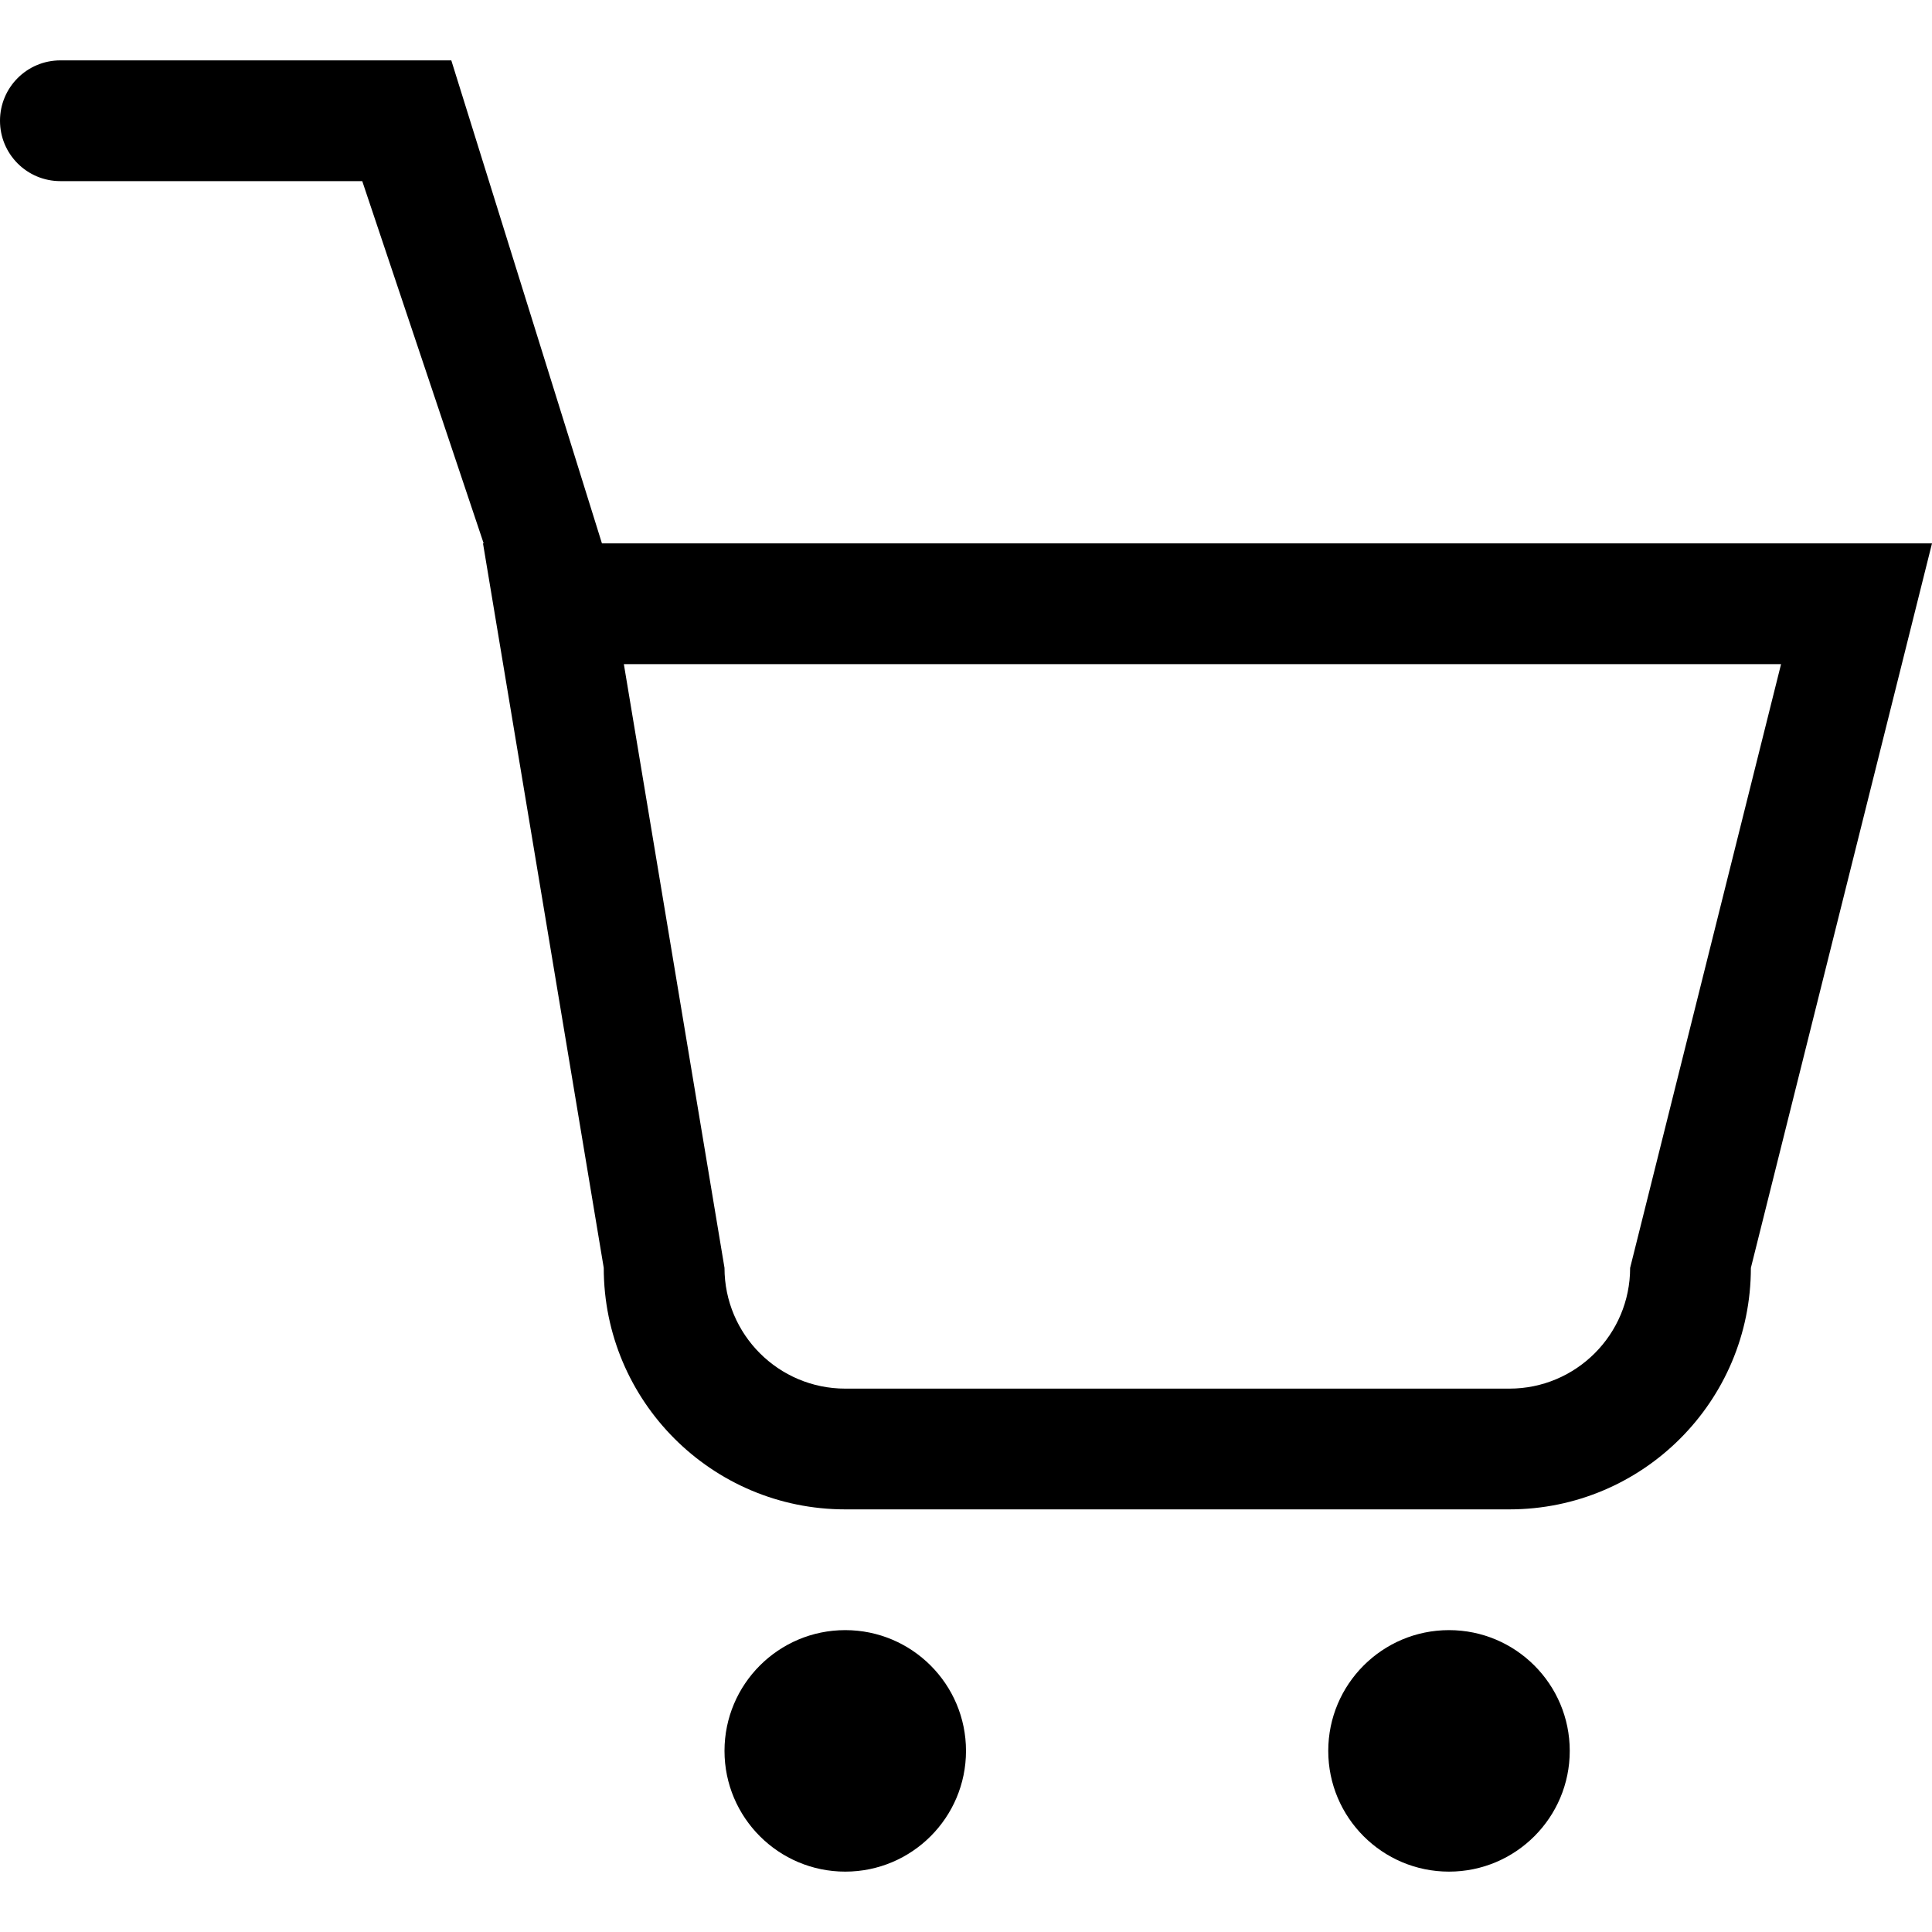
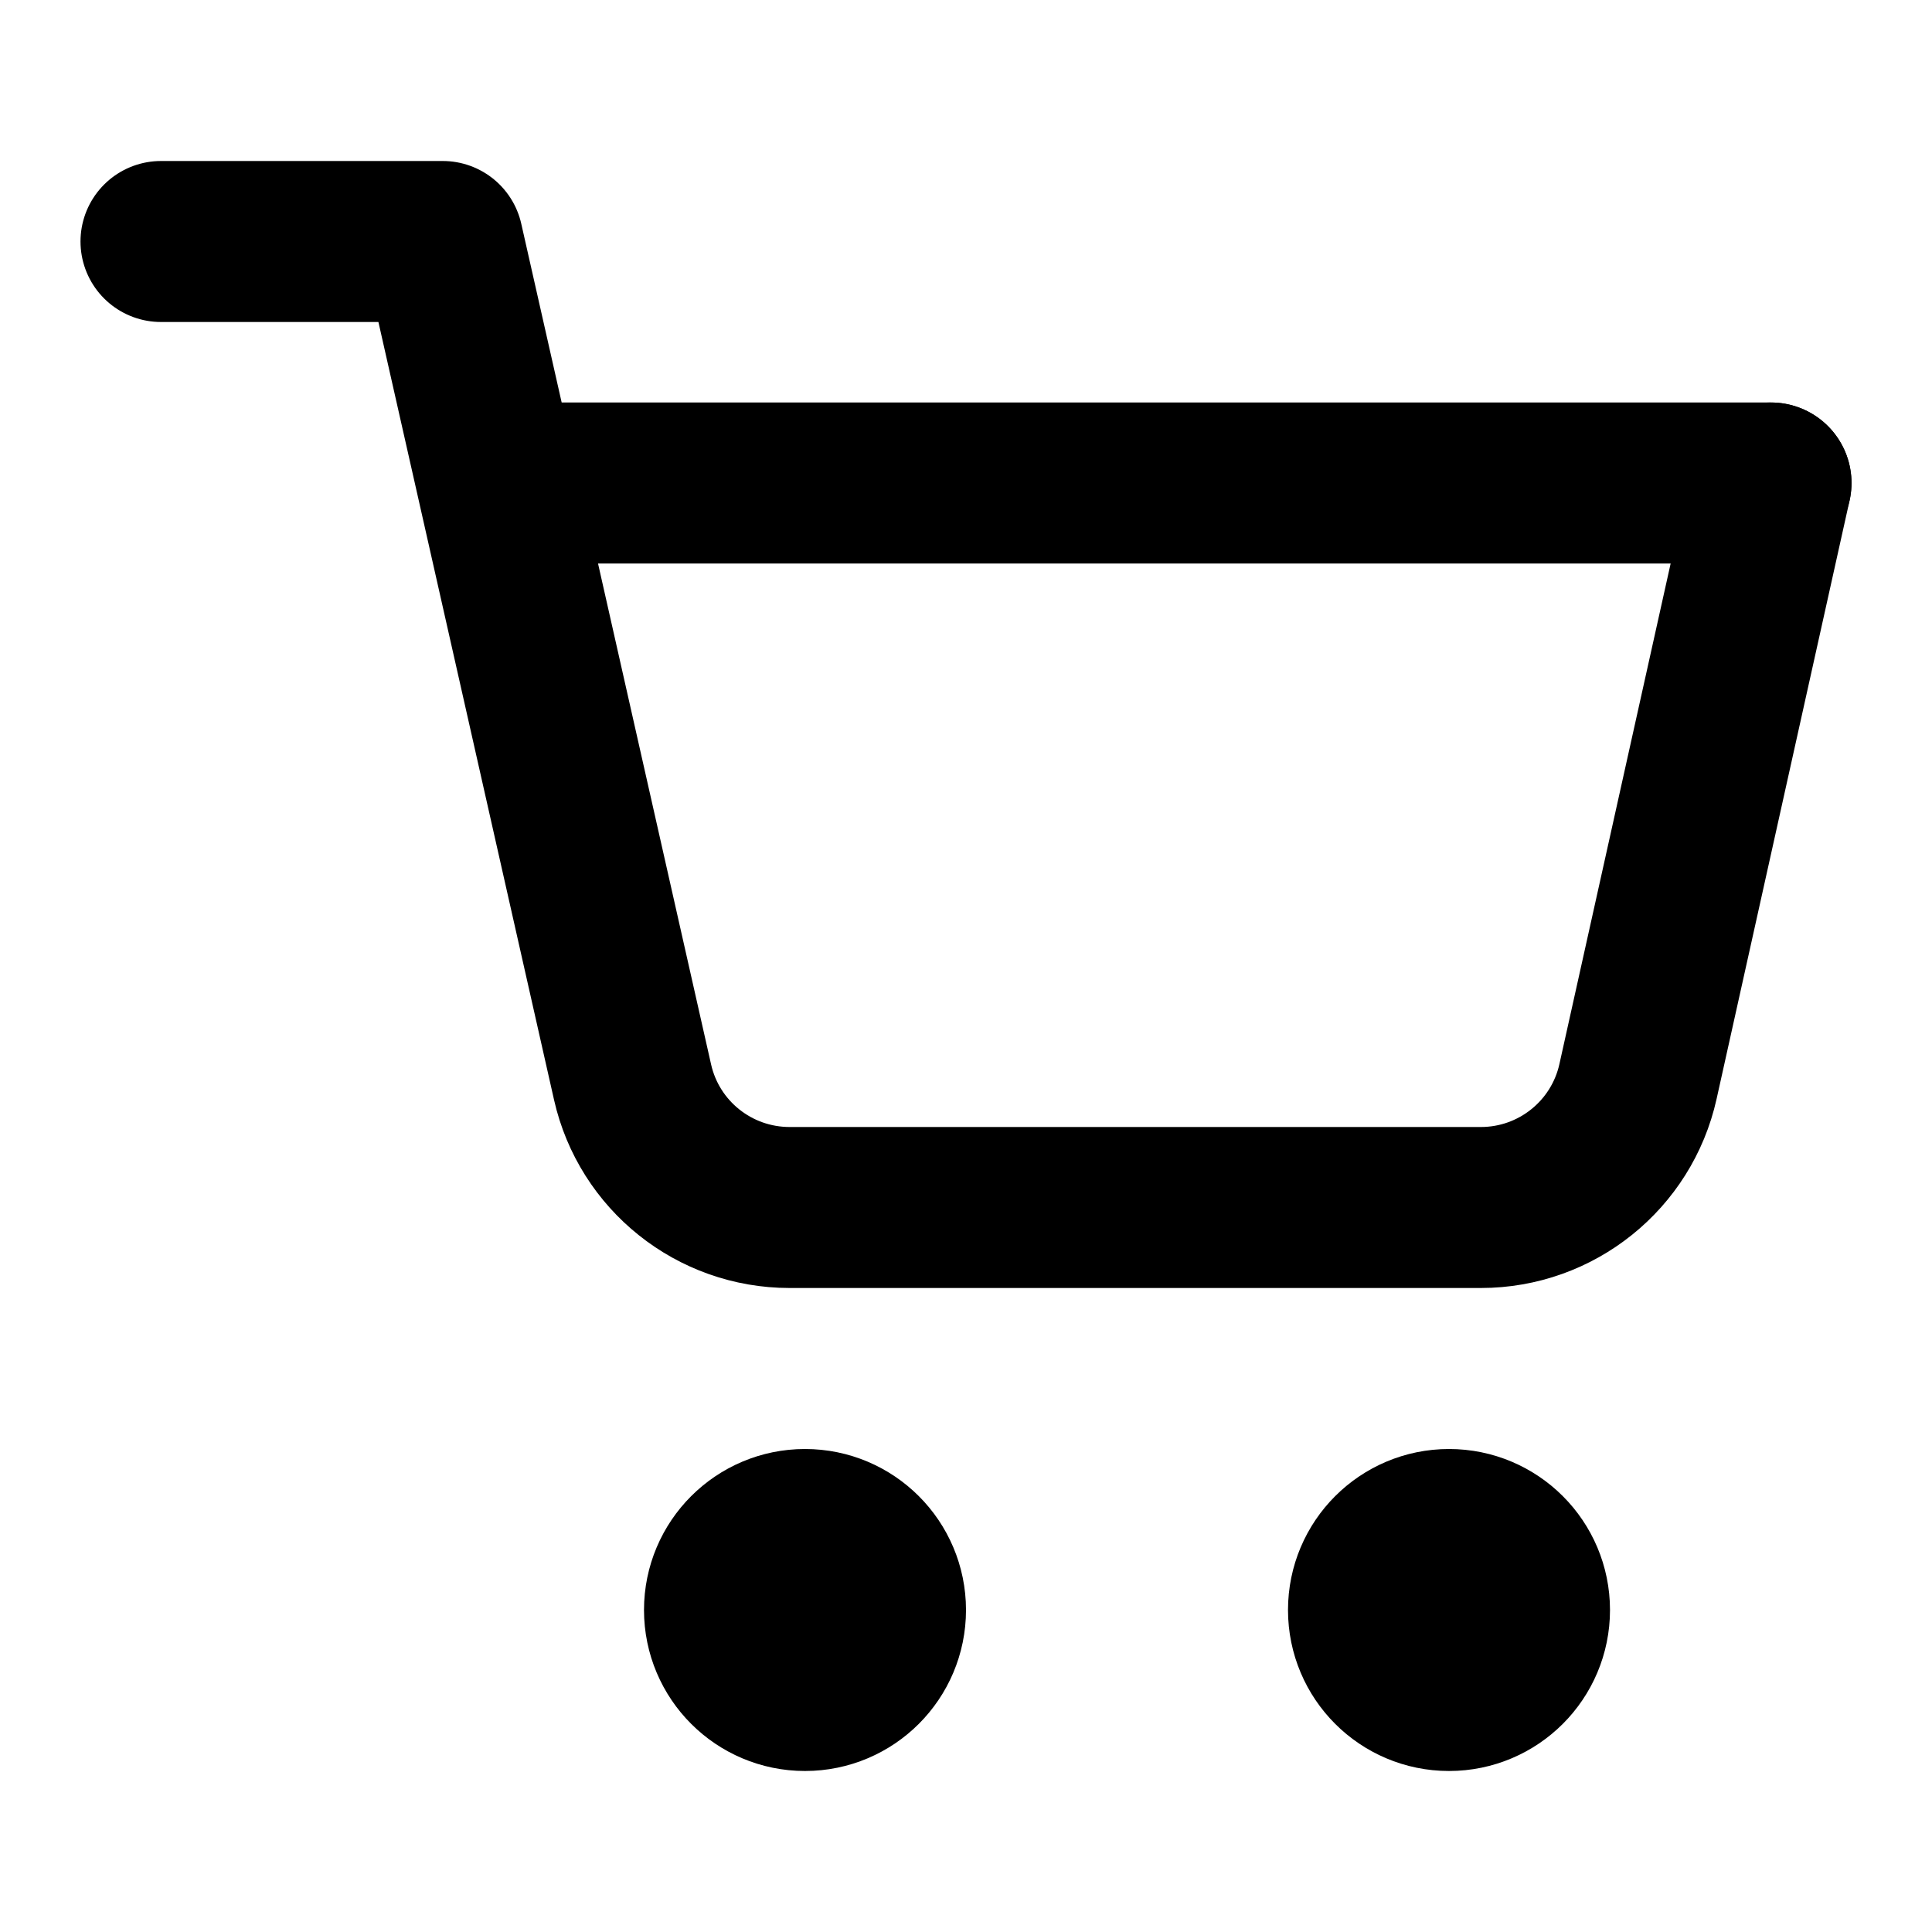
- <svg xmlns="http://www.w3.org/2000/svg" width="800px" height="800px" viewBox="0 -1 32 32" version="1.1">
-   <defs>
- 
- </defs>
-   <g id="Page-1" stroke="none" stroke-width="1" fill="none" fill-rule="evenodd">
-     <g id="Icon-Set" transform="translate(-464, -724)" fill="#000000">
-       <path d="M488,750 C486.896,750 486,750.896 486,752 C486,753.104 486.896,754 488,754 C489.104,754 490,753.104 490,752 C490,750.896 489.104,750 488,750 L488,750 Z M478,750 C476.896,750 476,750.896 476,752 C476,753.104 476.896,754 478,754 C479.104,754 480,753.104 480,752 C480,750.896 479.104,750 478,750 L478,750 Z M491,744 C491,745.104 490.104,746 489,746 L478,746 C476.896,746 476,745.104 476,744 L474.333,734 L493.5,734 L491,744 L491,744 Z M473.97,732 L471.475,724 L465,724 C464.447,724 464,724.448 464,725 C464,725.553 464.447,726 465,726 L470,726 L472.011,732 L472,732 L474,744 C474,746.209 475.791,748 478,748 L489,748 C491.209,748 493,746.209 493,744 L496,732 L473.97,732 L473.97,732 Z" id="cart">
- 
- </path>
-     </g>
-   </g>
+ <svg xmlns="http://www.w3.org/2000/svg" width="24" height="24" viewBox="0 0 24 24" fill="none">
+   <circle cx="10" cy="20" r="1" stroke="black" stroke-width="2" stroke-linecap="round" stroke-linejoin="round" />
+   <circle cx="18" cy="20" r="1" stroke="black" stroke-width="2" stroke-linecap="round" stroke-linejoin="round" />
+   <path d="M2 3H5.5C5.5 3 5.913 4.828 6.178 6C6.706 8.341 7.432 11.556 7.858 13.443C8.064 14.354 8.874 15 9.809 15H18.396C19.333 15 20.145 14.349 20.348 13.434L22 6" stroke="black" stroke-width="2" stroke-linecap="round" stroke-linejoin="round" />
+   <path d="M22 6H6.5" stroke="black" stroke-width="2" stroke-linecap="round" stroke-linejoin="round" />
</svg>
